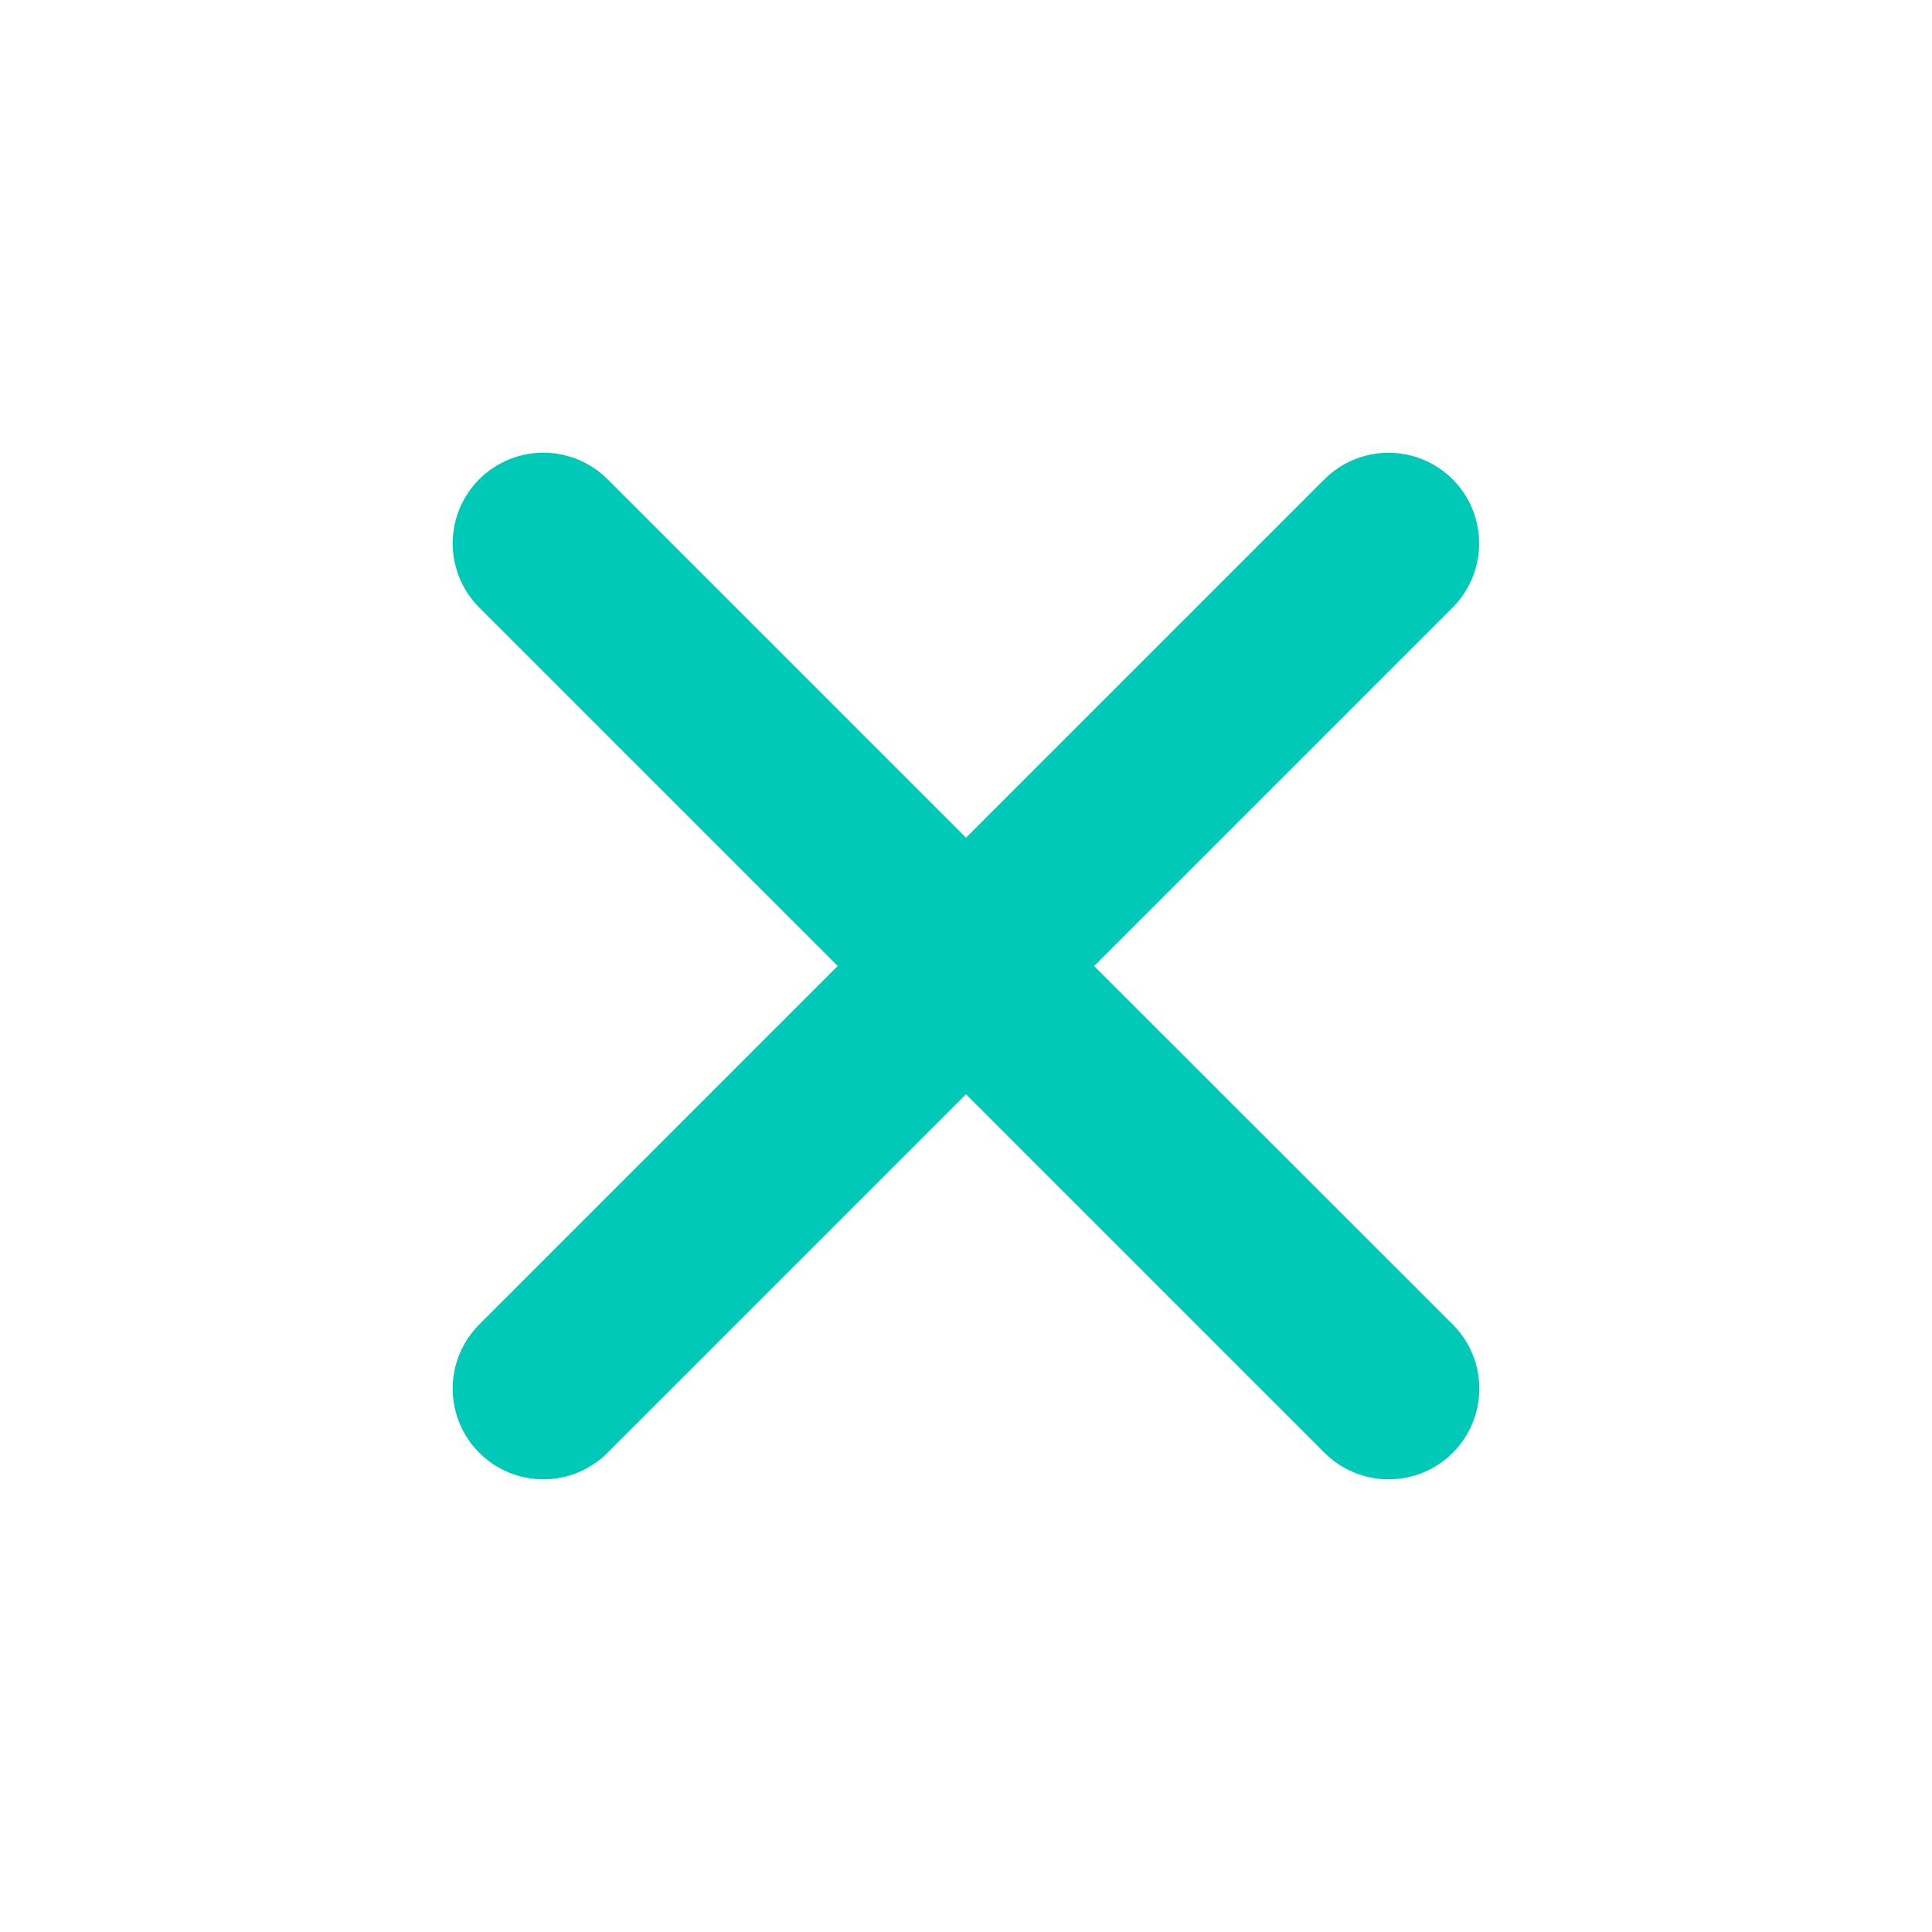
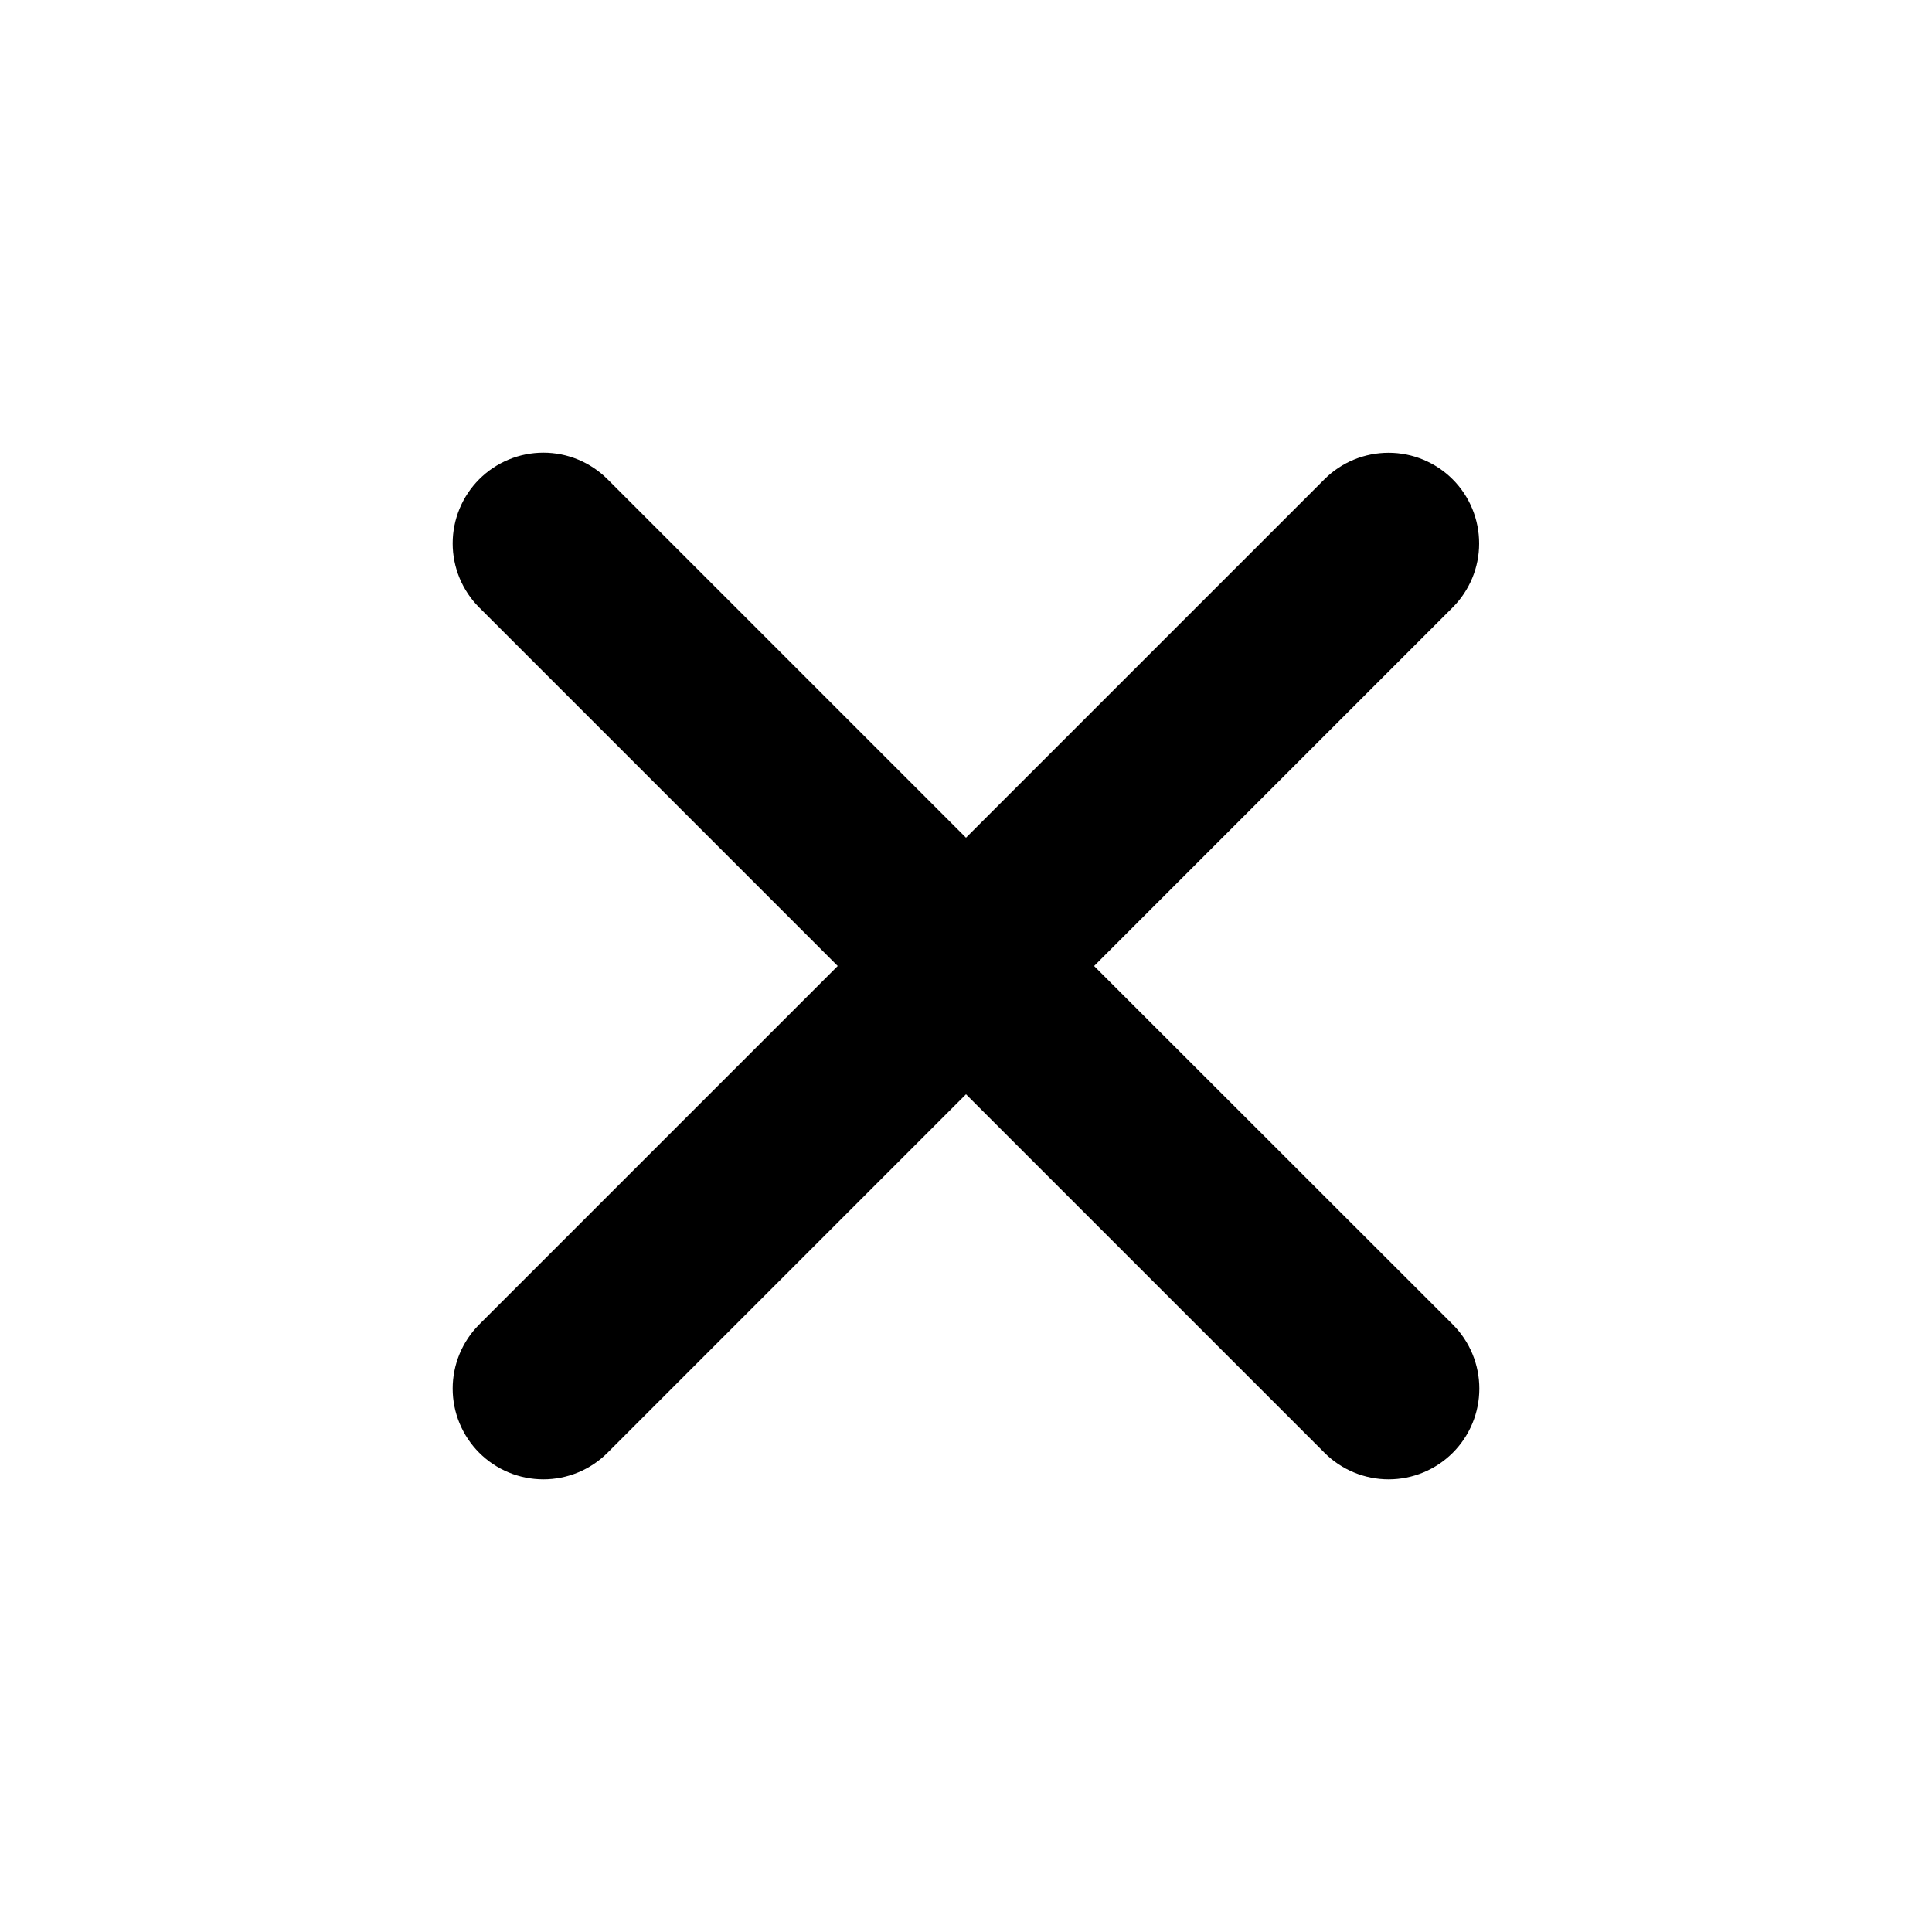
<svg xmlns="http://www.w3.org/2000/svg" width="20" height="20" viewBox="0 0 20 20" fill="none">
-   <path d="M11.326 10L15.037 6.289C15.213 6.113 15.312 5.875 15.312 5.626C15.312 5.377 15.214 5.138 15.038 4.962C14.862 4.786 14.623 4.687 14.375 4.687C14.126 4.687 13.887 4.785 13.711 4.961L10 8.672L6.289 4.961C6.113 4.785 5.874 4.686 5.625 4.686C5.376 4.686 5.137 4.785 4.961 4.961C4.785 5.137 4.686 5.376 4.686 5.625C4.686 5.874 4.785 6.113 4.961 6.289L8.672 10L4.961 13.711C4.785 13.887 4.686 14.126 4.686 14.375C4.686 14.624 4.785 14.863 4.961 15.039C5.137 15.215 5.376 15.314 5.625 15.314C5.874 15.314 6.113 15.215 6.289 15.039L10 11.328L13.711 15.039C13.887 15.215 14.126 15.314 14.375 15.314C14.624 15.314 14.863 15.215 15.039 15.039C15.215 14.863 15.314 14.624 15.314 14.375C15.314 14.126 15.215 13.887 15.039 13.711L11.326 10Z" fill="#01C9B8" />
+   <path d="M11.326 10L15.037 6.289C15.213 6.113 15.312 5.875 15.312 5.626C15.312 5.377 15.214 5.138 15.038 4.962C14.862 4.786 14.623 4.687 14.375 4.687C14.126 4.687 13.887 4.785 13.711 4.961L10 8.672L6.289 4.961C6.113 4.785 5.874 4.686 5.625 4.686C5.376 4.686 5.137 4.785 4.961 4.961C4.785 5.137 4.686 5.376 4.686 5.625C4.686 5.874 4.785 6.113 4.961 6.289L8.672 10L4.961 13.711C4.785 13.887 4.686 14.126 4.686 14.375C4.686 14.624 4.785 14.863 4.961 15.039C5.137 15.215 5.376 15.314 5.625 15.314C5.874 15.314 6.113 15.215 6.289 15.039L10 11.328L13.711 15.039C13.887 15.215 14.126 15.314 14.375 15.314C14.624 15.314 14.863 15.215 15.039 15.039C15.215 14.863 15.314 14.624 15.314 14.375C15.314 14.126 15.215 13.887 15.039 13.711L11.326 10Z" fill="currentColor" />
</svg>
